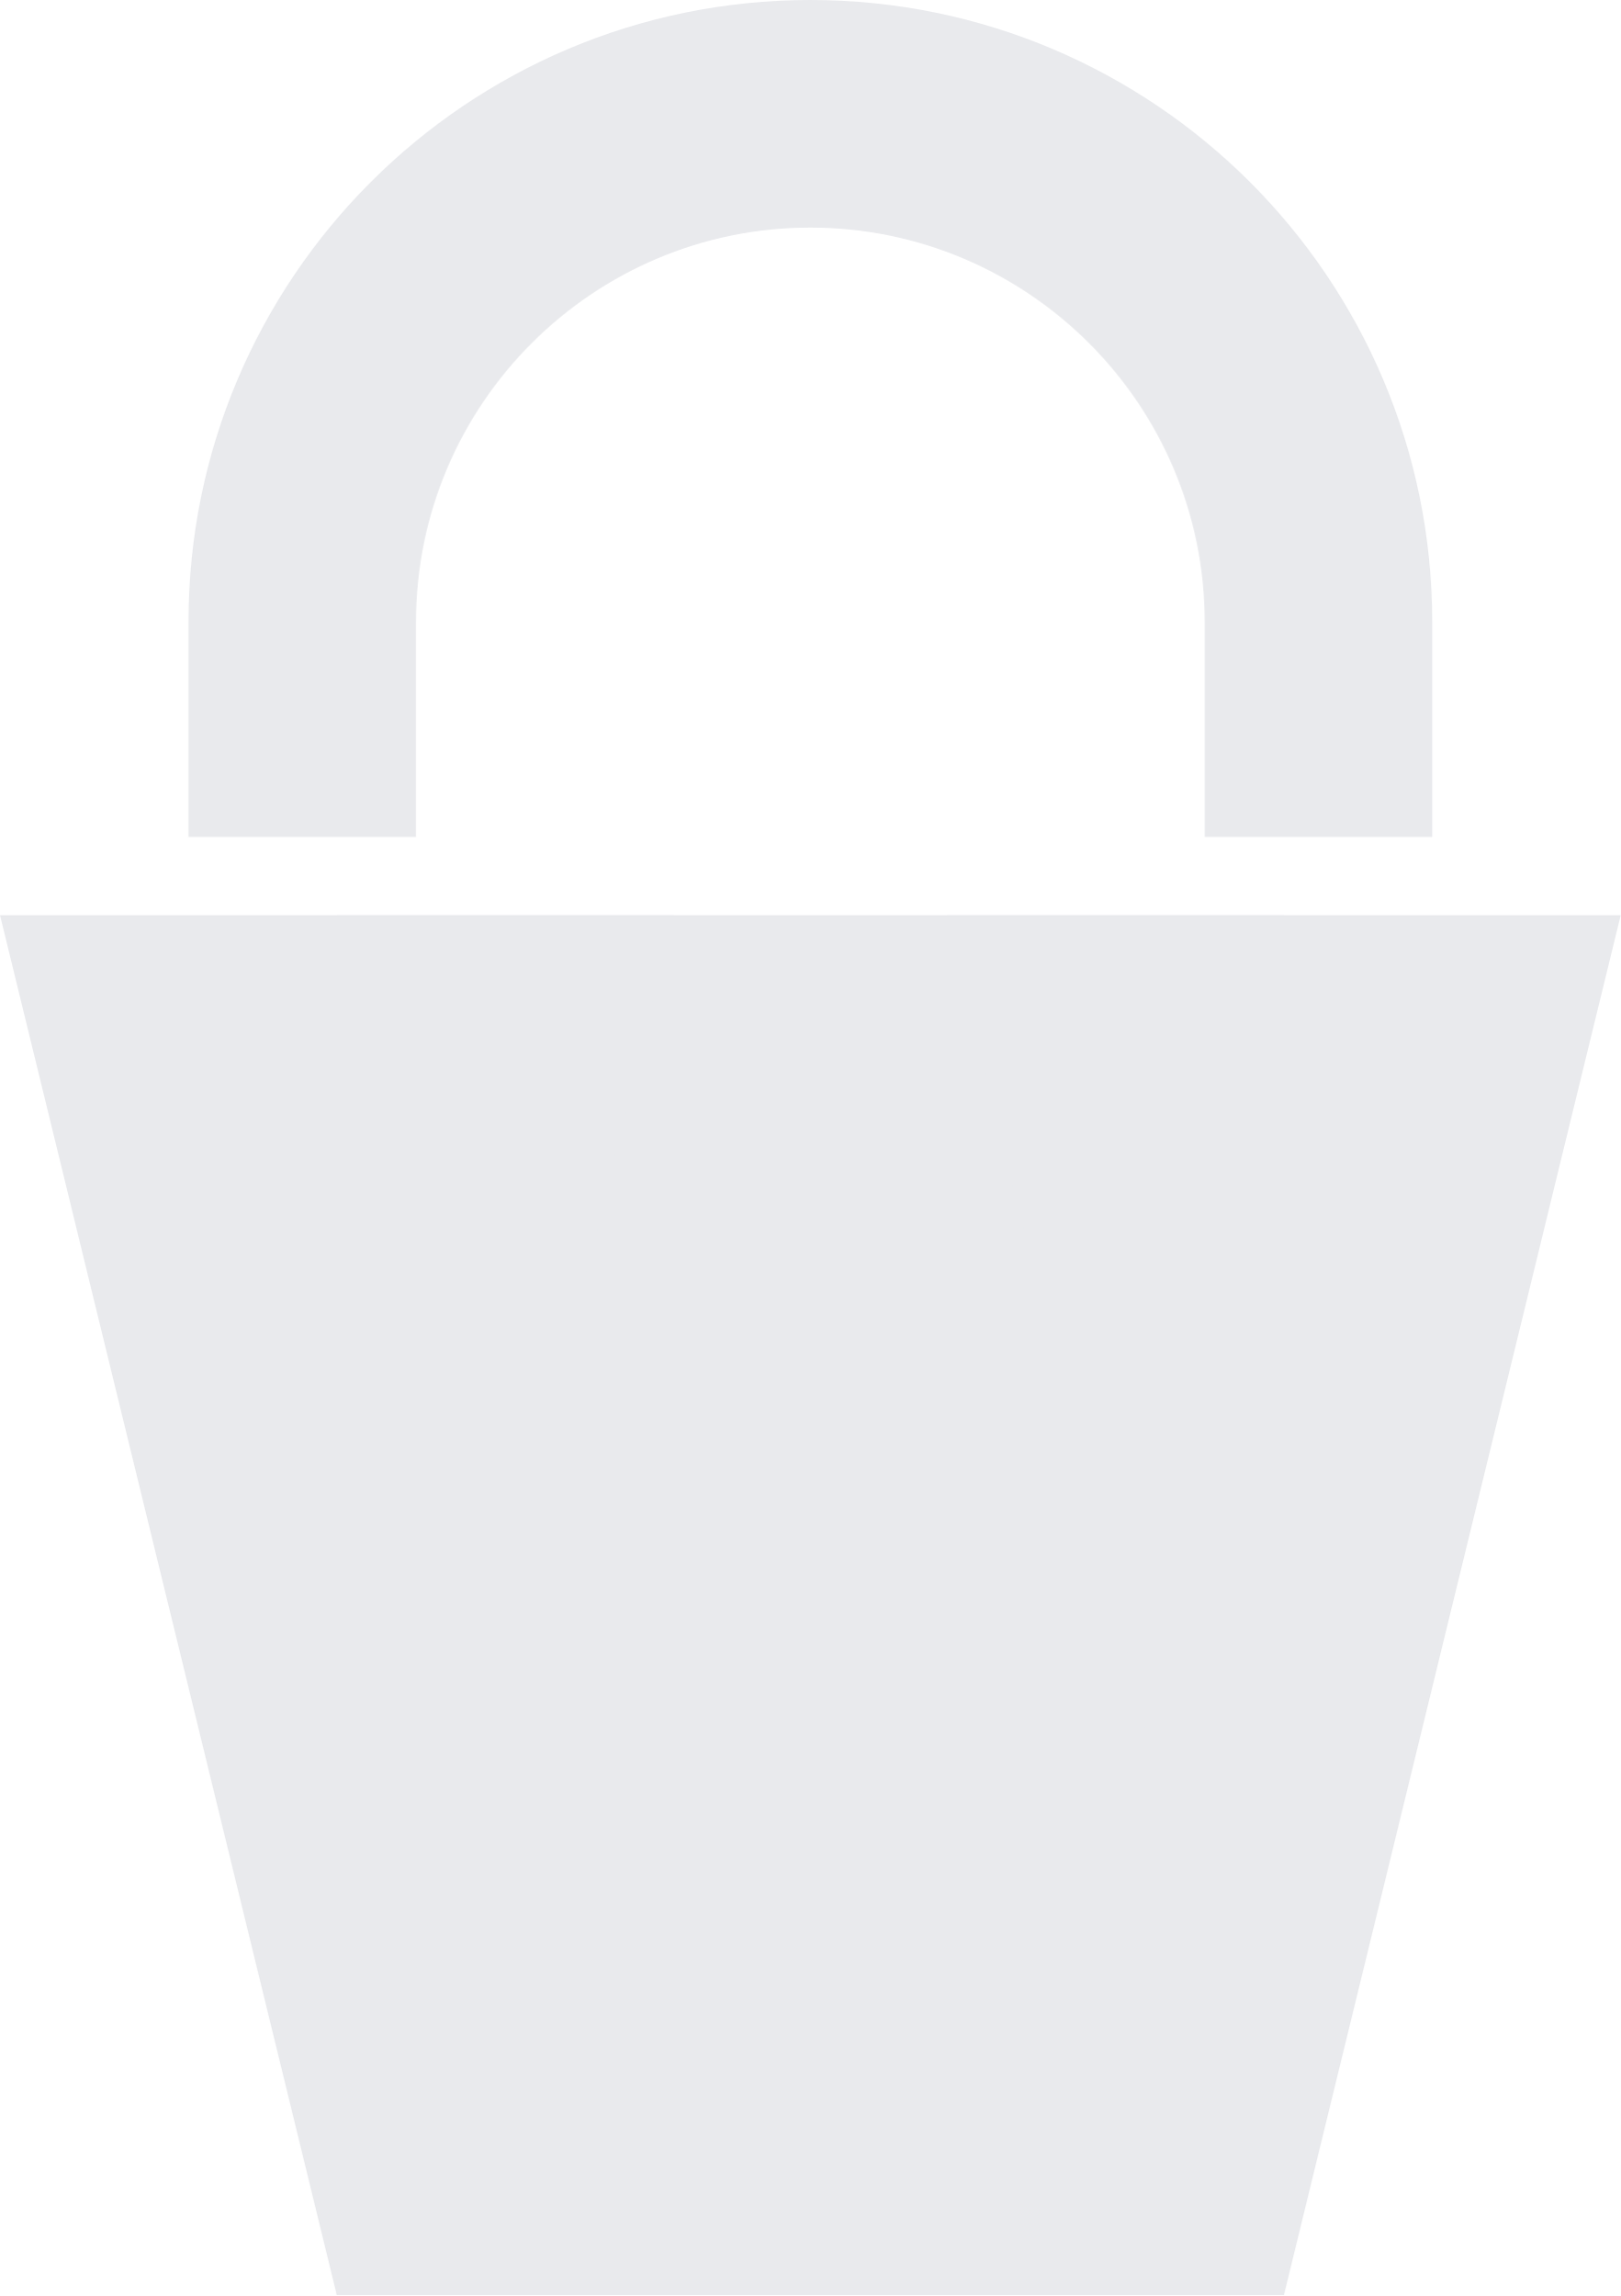
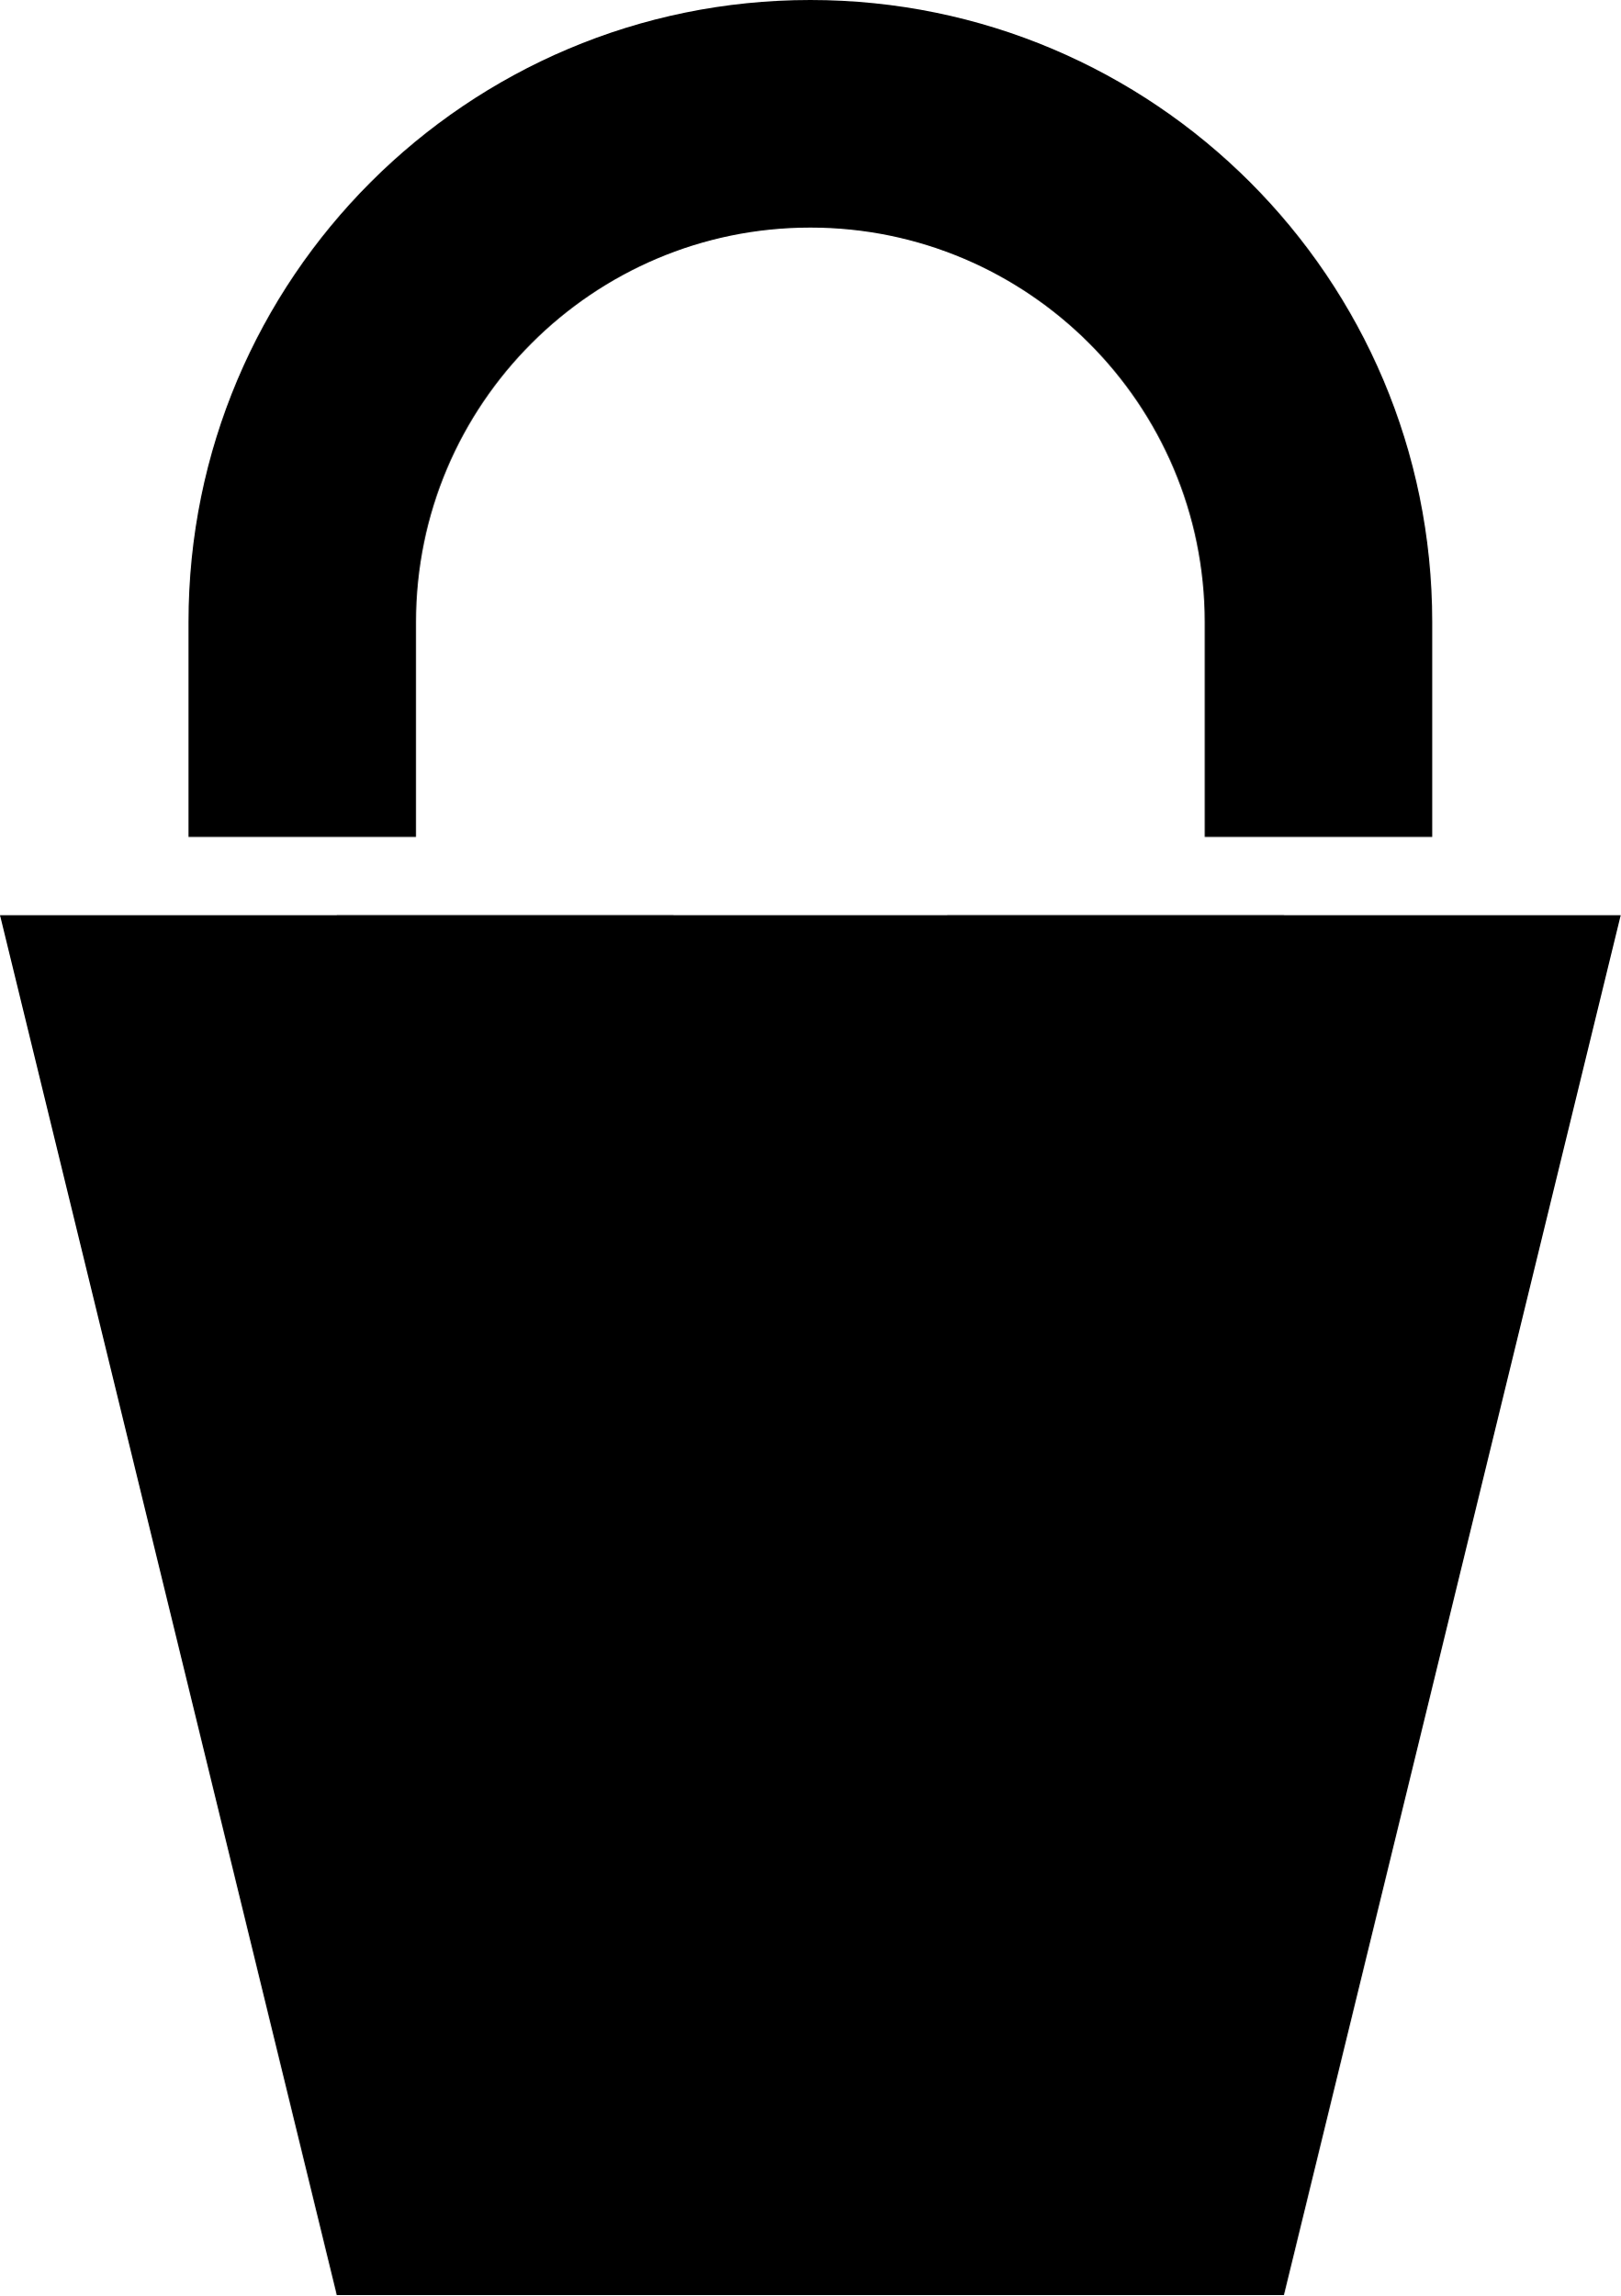
<svg xmlns="http://www.w3.org/2000/svg" version="1.1" x="0px" y="0px" viewBox="0 0 98.703 139.75" style="enable-background:new 0 0 98.703 139.75;" xml:space="preserve">
  <g id="Layer_1_1_">
    <g>
      <g>
-         <rect x="20.508" y="55.724" style="fill:#e9eaed;" width="57.687" height="84.026" />
-         <polygon style="fill:#e9eaed;" points="20.508,139.75 10.254,97.737 0,55.724 20.508,55.724 41.016,55.724 30.762,97.737    " />
-         <polygon style="fill:#e9eaed;" points="78.195,139.75 67.941,97.737 57.687,55.724 78.195,55.724 98.703,55.724 88.449,97.737         " />
+         <rect x="20.508" y="55.724" style="fill:c0c0c0;" width="57.687" height="84.026" />
+         <polygon style="fill:c0c0c0;" points="20.508,139.75 10.254,97.737 0,55.724 20.508,55.724 41.016,55.724 30.762,97.737    " />
+         <polygon style="fill:c0c0c0;" points="78.195,139.75 67.941,97.737 57.687,55.724 78.195,55.724 98.703,55.724 88.449,97.737         " />
      </g>
-       <path style="fill:#e9eaed;" d="M25.334,50.959V37.873c0-13.243,10.774-24.017,24.017-24.017S73.369,24.63,73.369,37.873v13.086    h13.856V37.873C87.225,16.957,70.268,0,49.351,0S11.478,16.957,11.478,37.873v13.086L25.334,50.959L25.334,50.959z" />
+       <path style="fill:c0c0c0;" d="M25.334,50.959V37.873c0-13.243,10.774-24.017,24.017-24.017S73.369,24.63,73.369,37.873v13.086    h13.856V37.873C87.225,16.957,70.268,0,49.351,0S11.478,16.957,11.478,37.873v13.086L25.334,50.959L25.334,50.959z" />
    </g>
  </g>
  <g id="Layer_1">
</g>
</svg>
